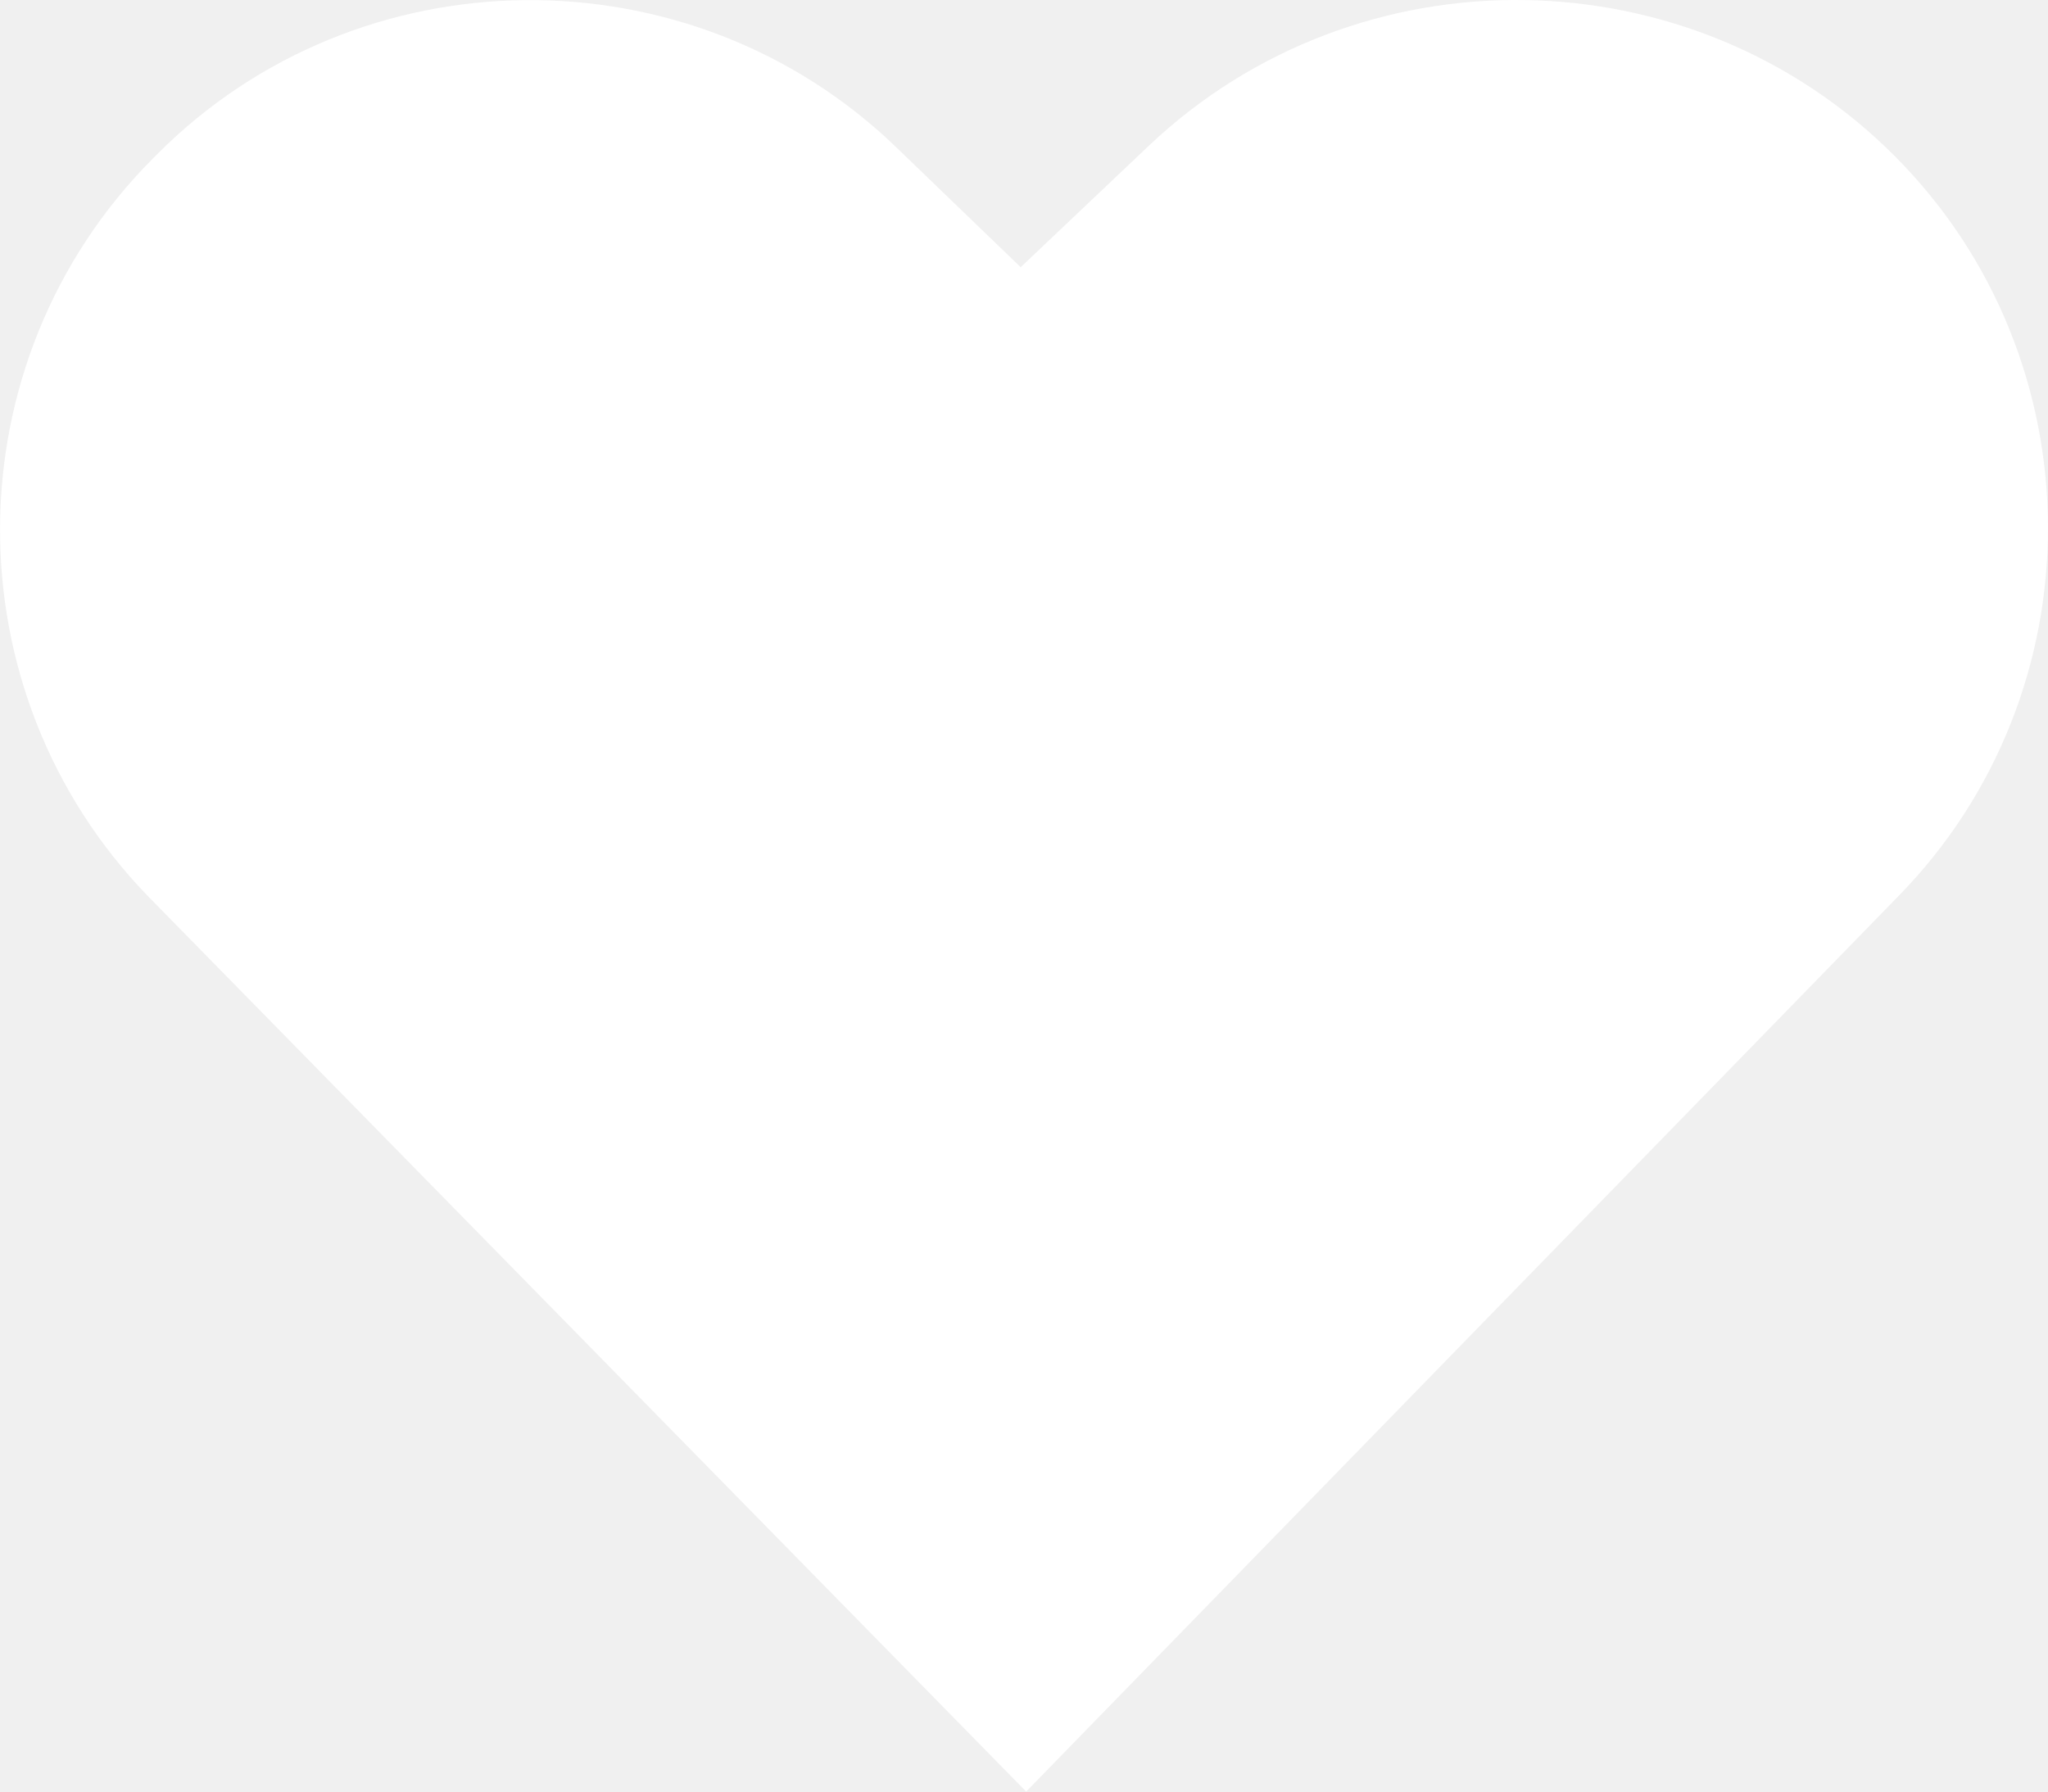
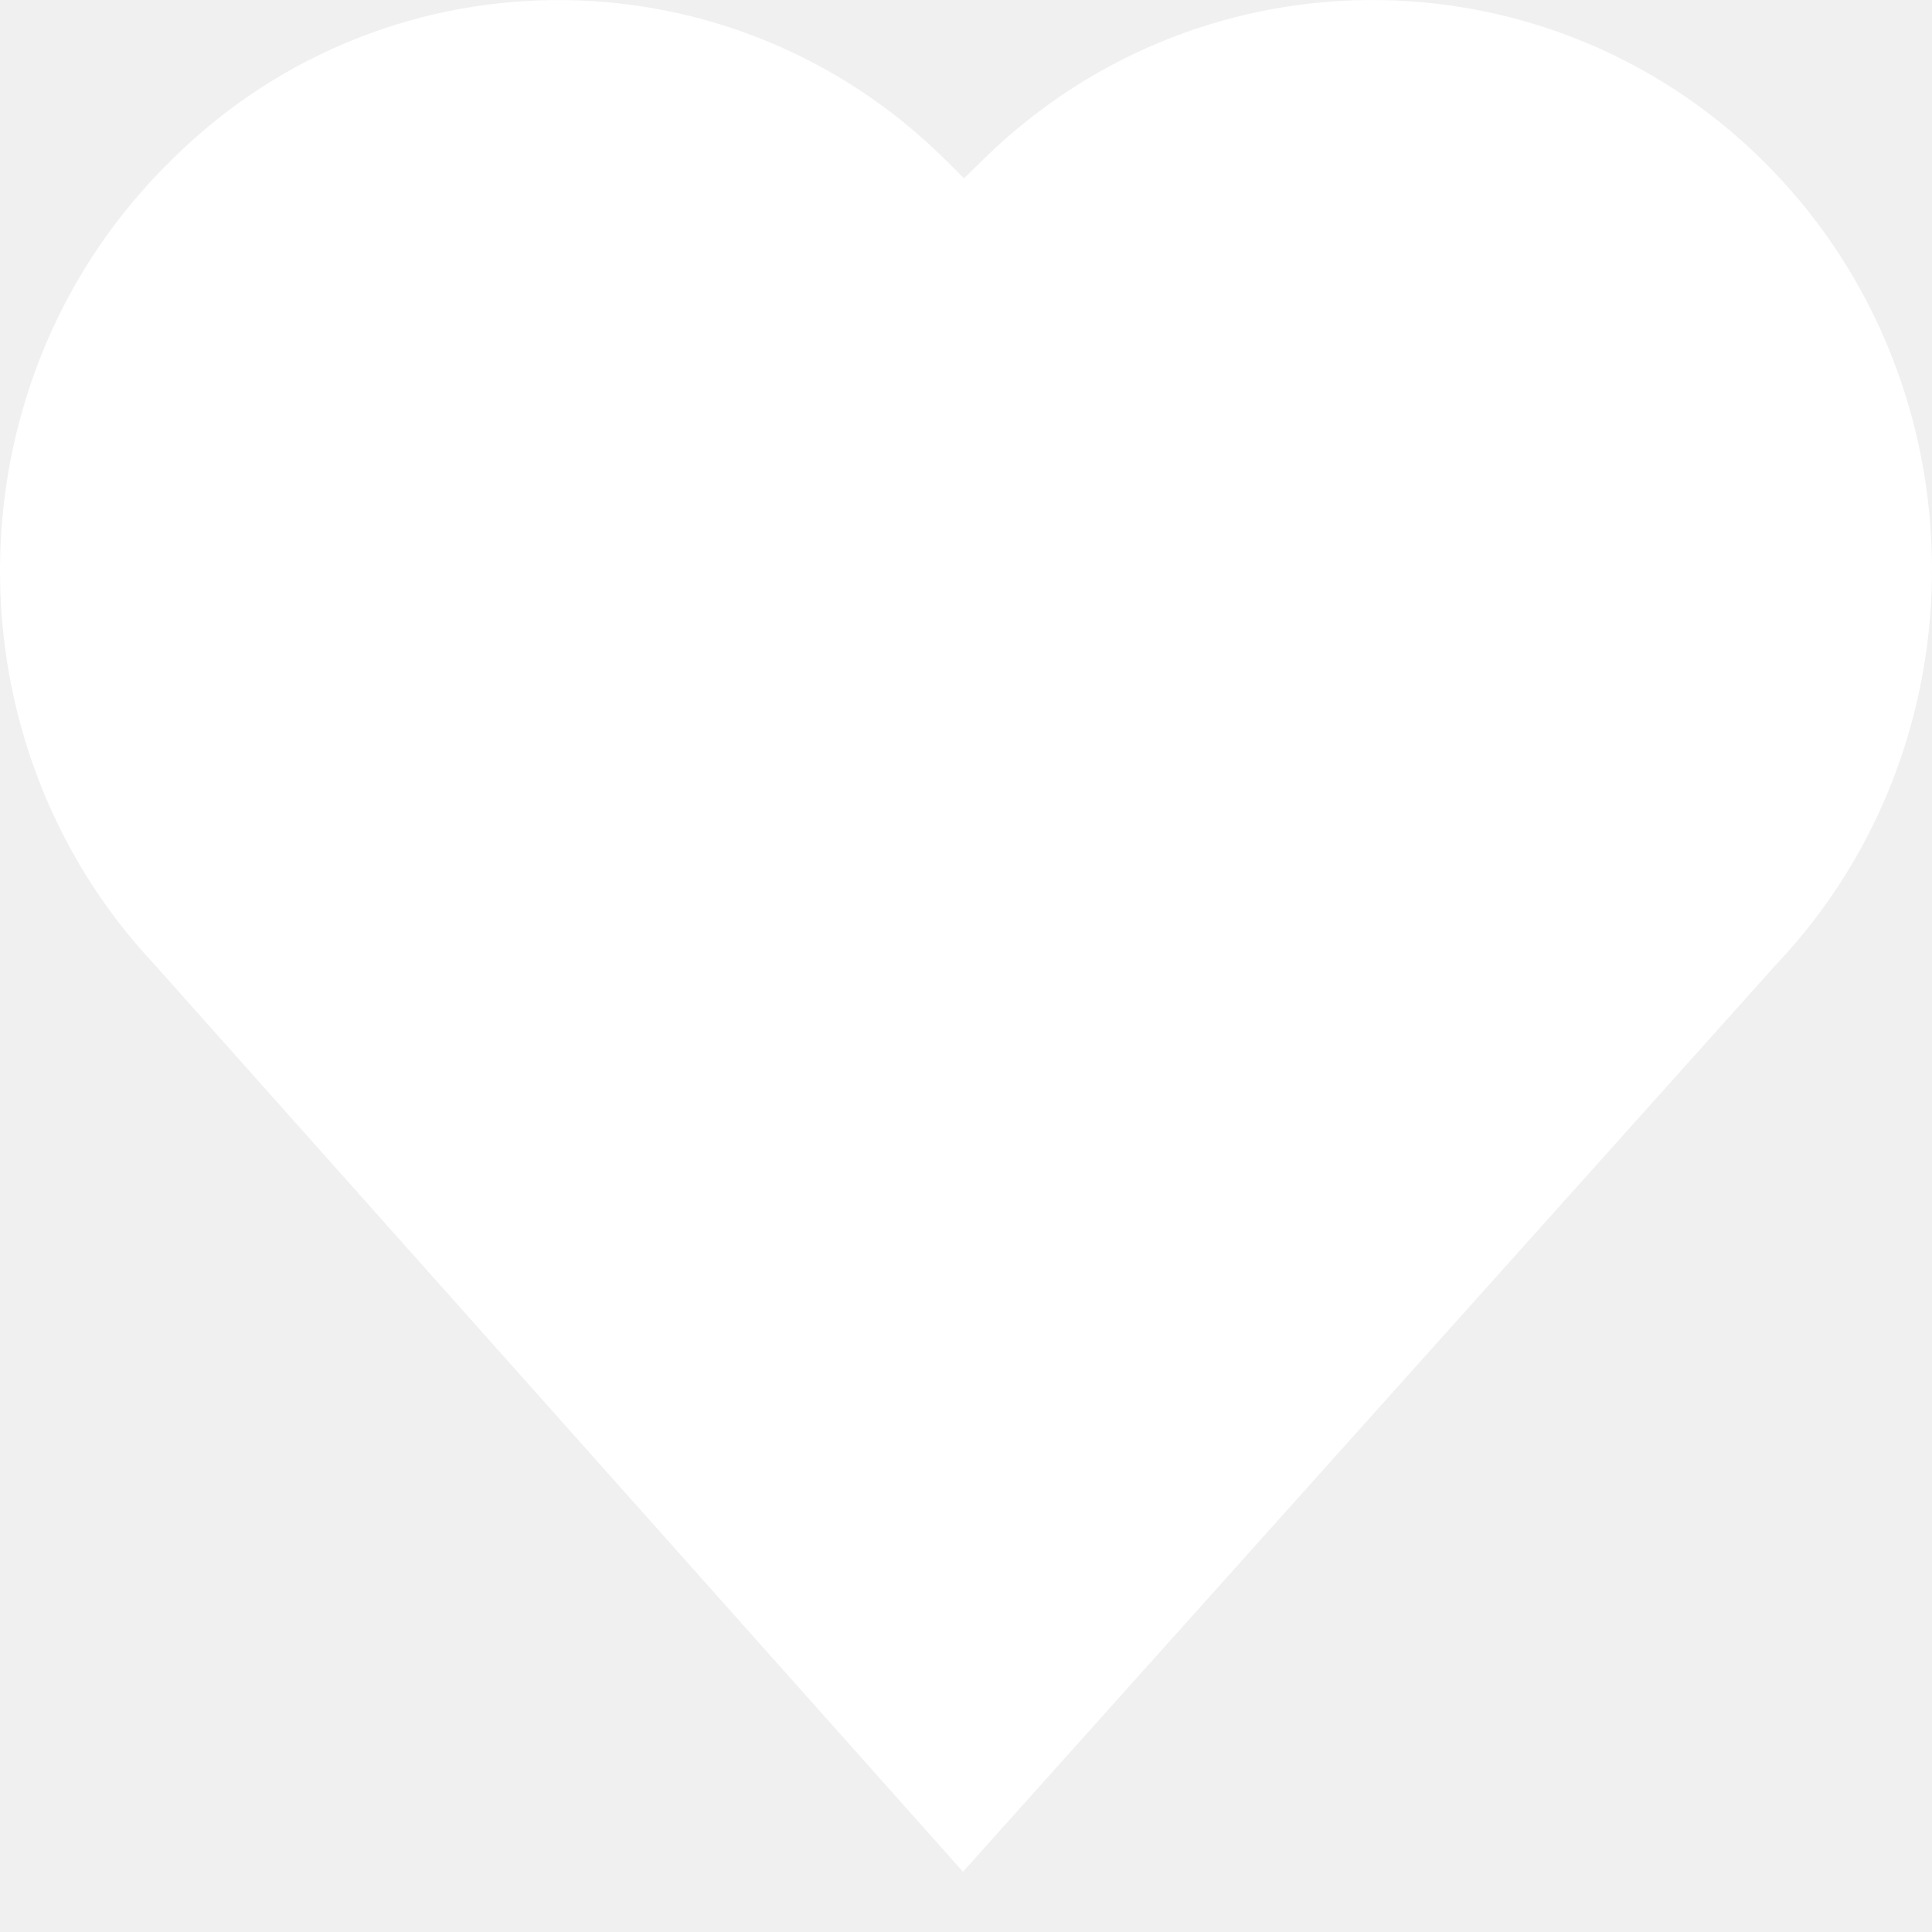
- <svg xmlns="http://www.w3.org/2000/svg" width="16px" height="14px" viewBox="8 1 16 14" version="1.1">
-   <defs />
-   <g id="Artboard-Copy" stroke="none" stroke-width="1" fill="none" fill-rule="evenodd" transform="translate(-296, -514)">
-     <g id="SELECTED_FAV_ICON" transform="translate(296, 514)" fill="#FFFFFF" fill-rule="nonzero">
-       <path d="M15.974,3.088 L16.974,2.14 C18.613,0.586 21.218,0.628 22.804,2.221 C24.388,3.811 24.401,6.404 22.827,8.007 L16.017,15 L9.16,8.007 C7.602,6.404 7.614,3.825 9.195,2.238 L9.229,2.204 C10.806,0.621 13.391,0.597 15.001,2.15 L15.974,3.088 Z" />
-     </g>
-   </g>
+ <svg xmlns="http://www.w3.org/2000/svg" width="16" height="16" viewBox="0 0 16 16" fill="none">
+   <path fill-rule="evenodd" clip-rule="evenodd" d="M8.154 1.31C9.986 -0.476 12.9 -0.427 14.672 1.404C16.427 3.216 16.446 6.154 14.709 7.988L7.975 15.501L1.277 7.985C-0.442 6.153 -0.426 3.229 1.327 1.419L1.357 1.389M1.357 1.389C3.125 -0.438 6.027 -0.465 7.831 1.325L7.983 1.477L8.154 1.31" fill="white" />
</svg>
